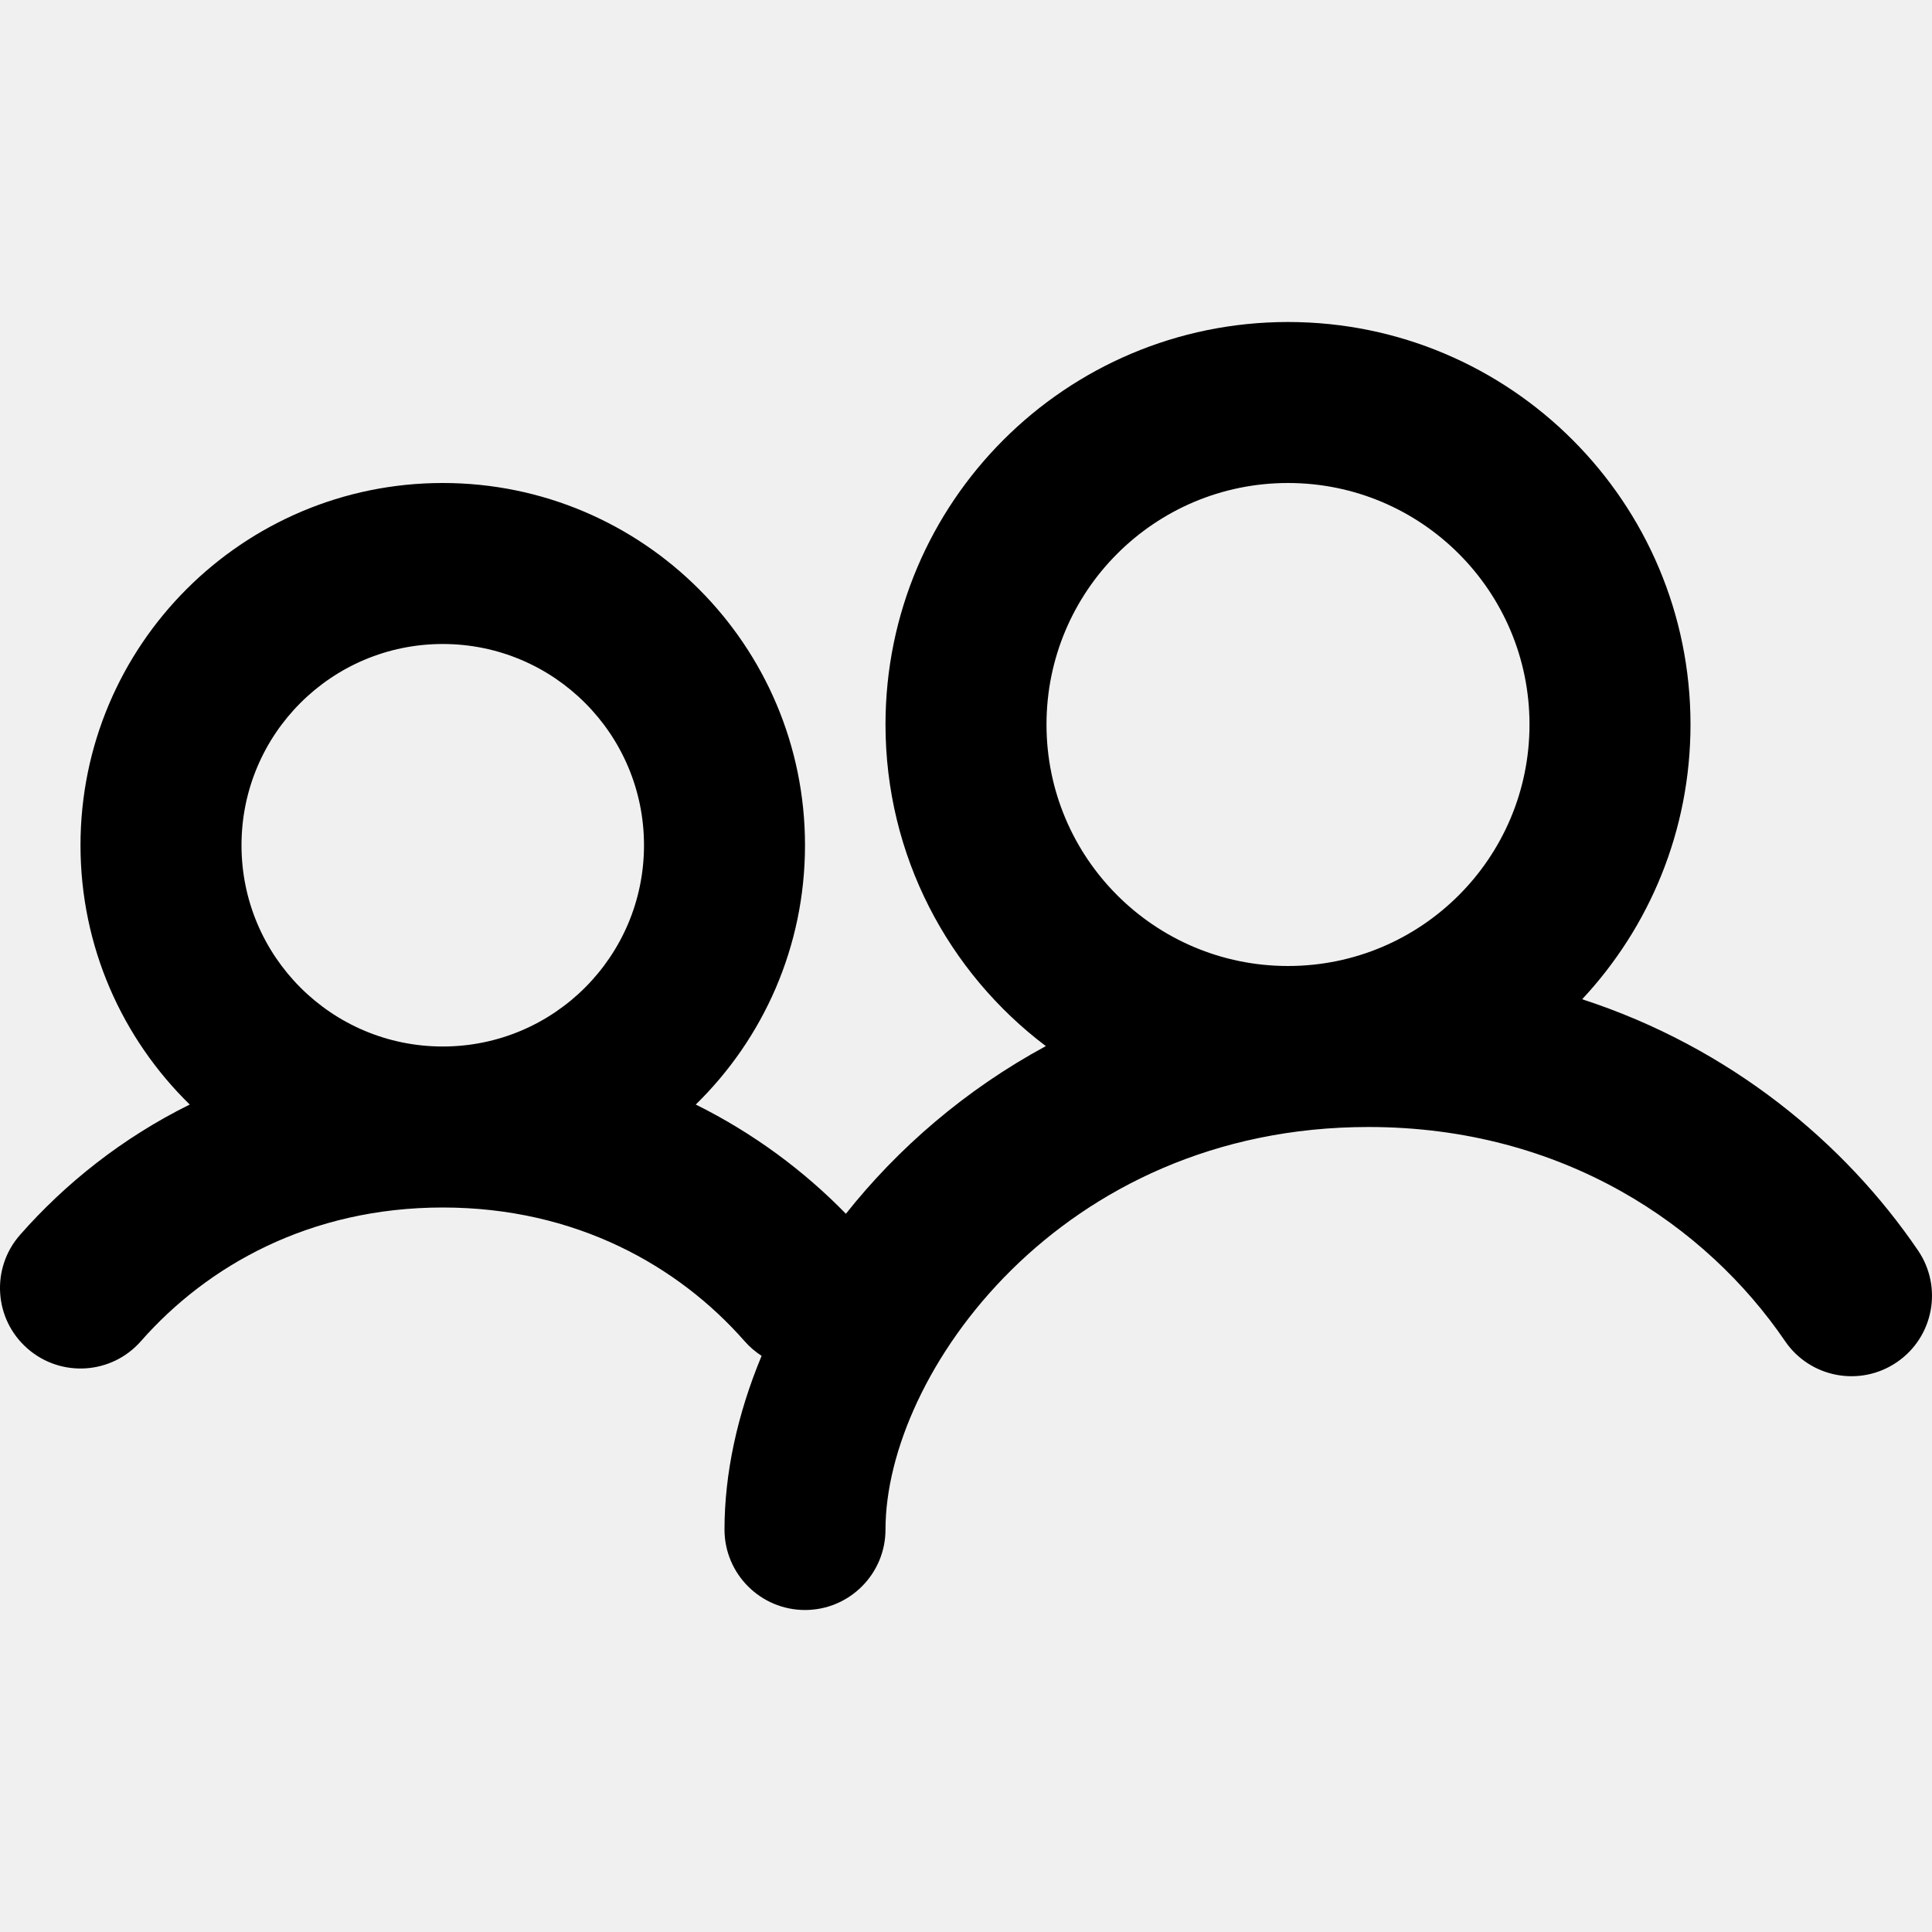
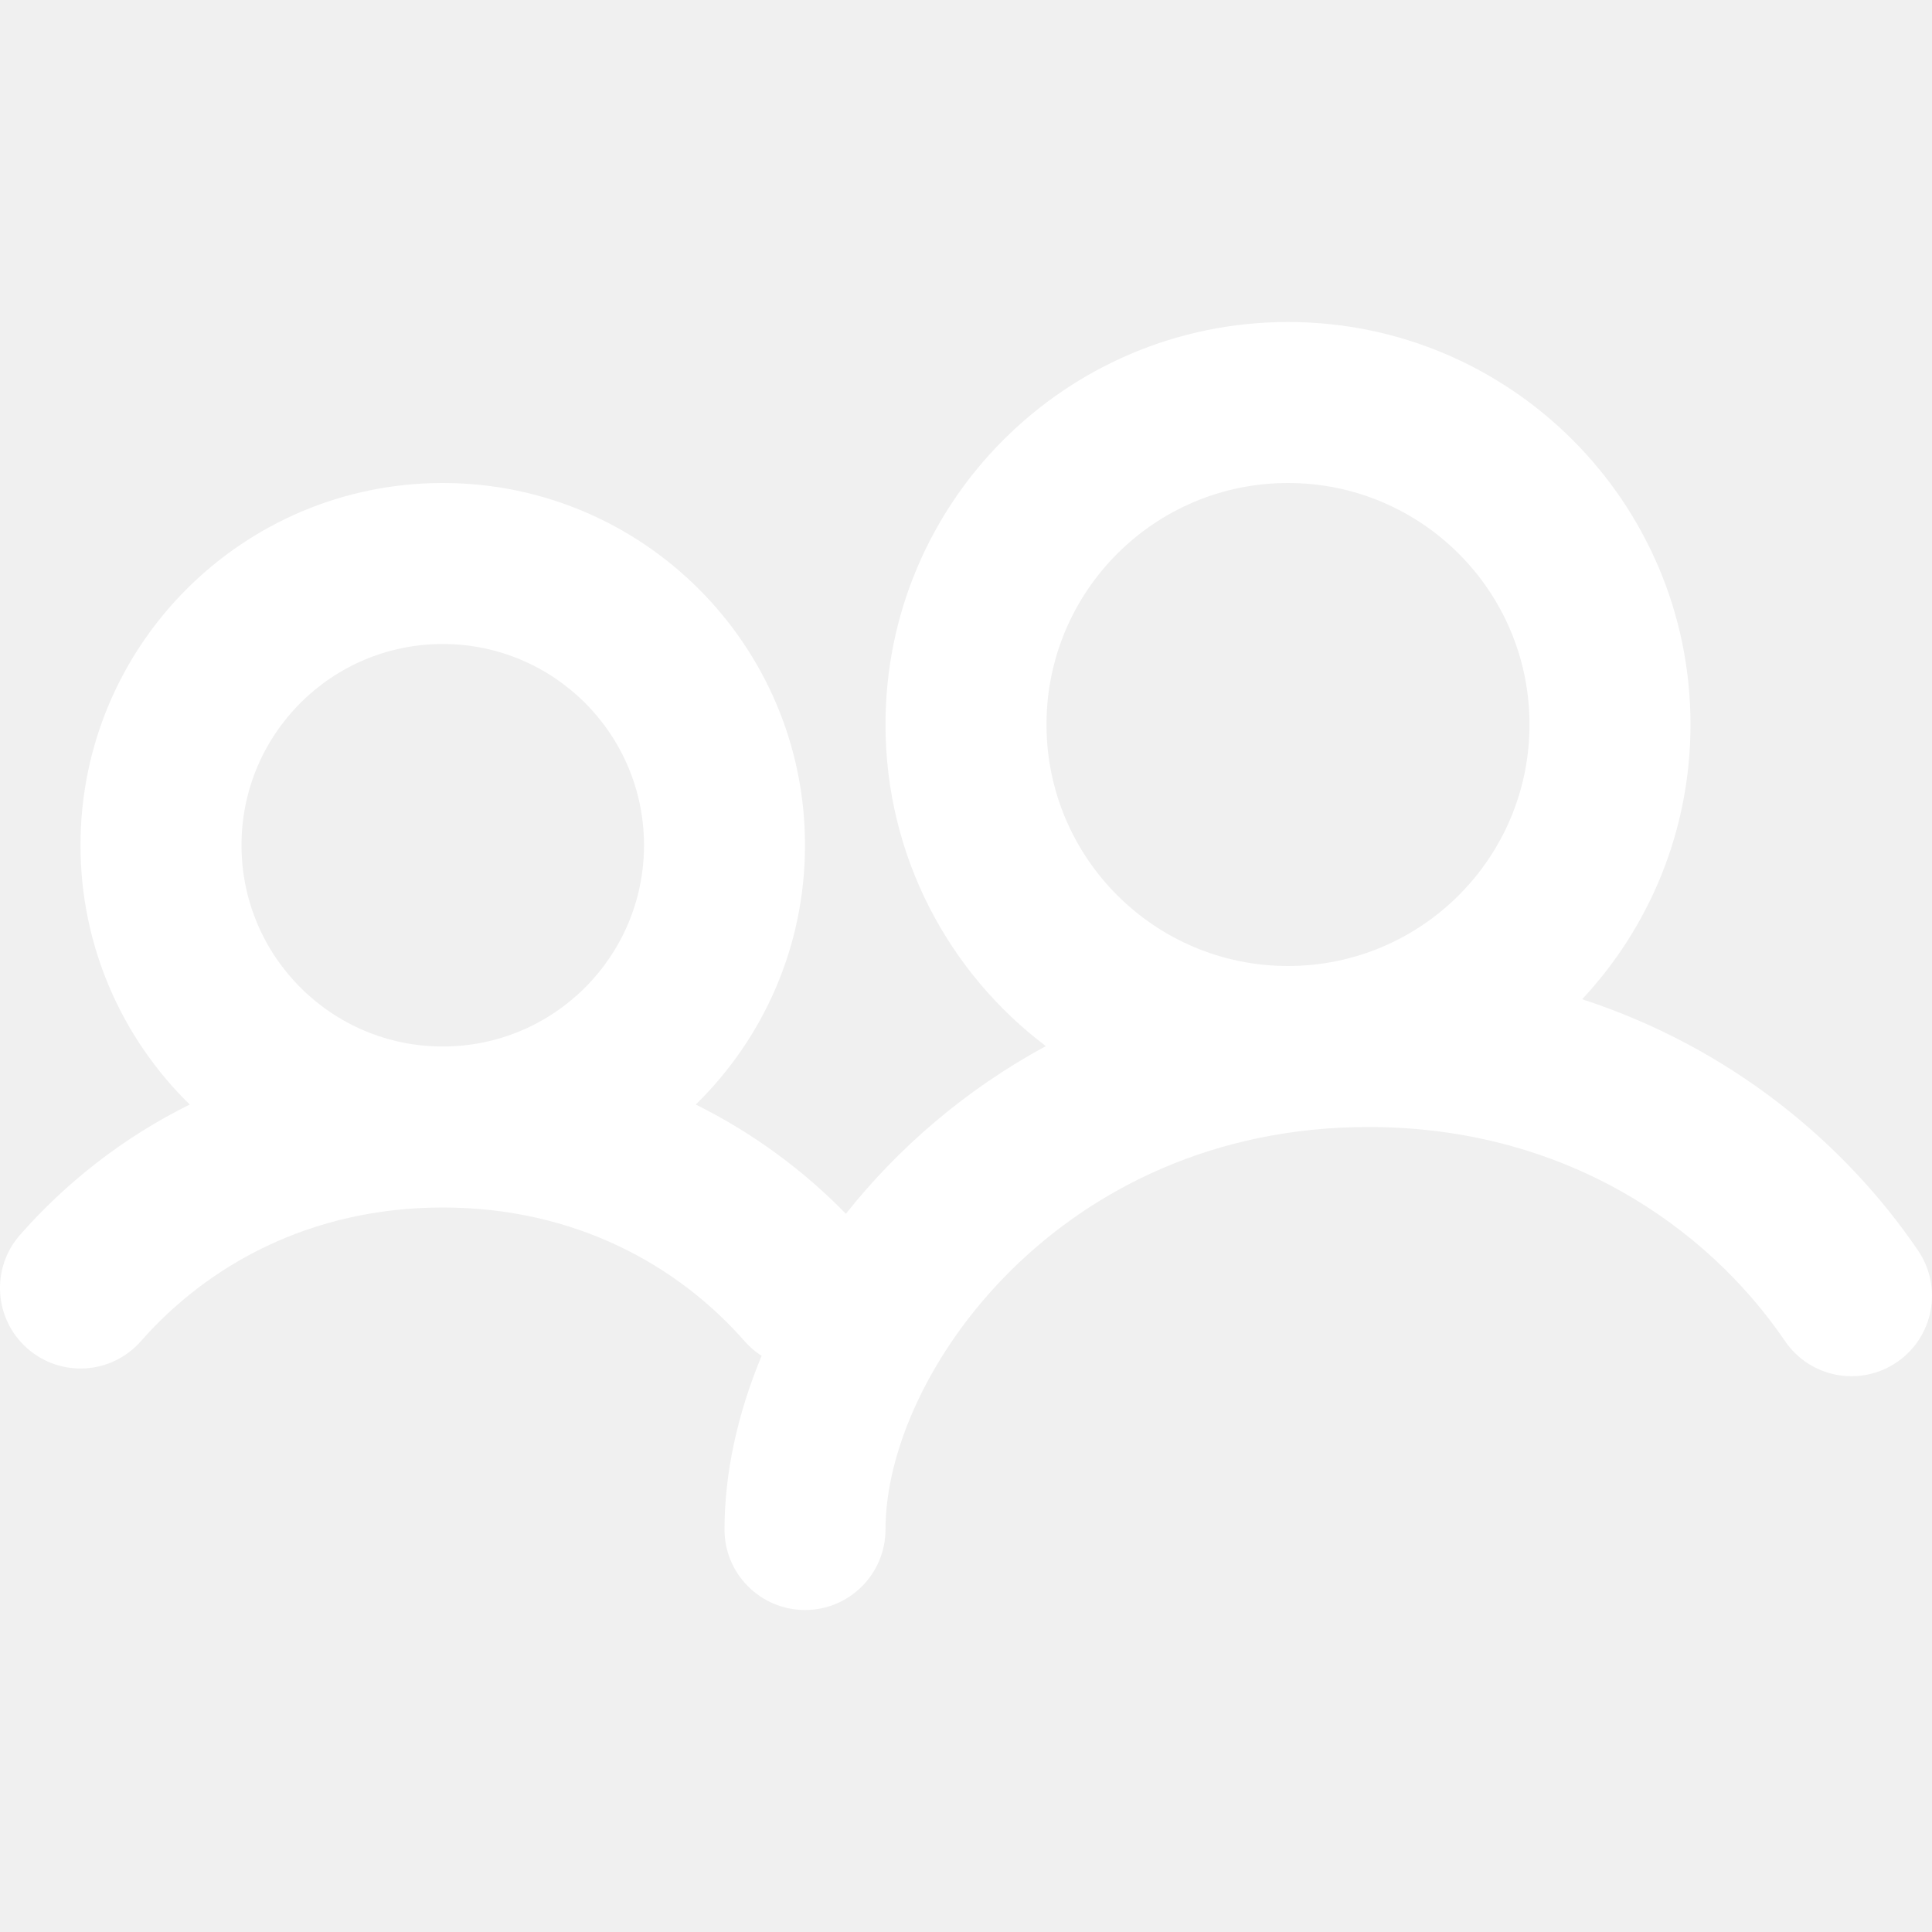
<svg xmlns="http://www.w3.org/2000/svg" width="800px" height="800px" viewBox="0 0 24 24" fill="none">
-   <path fill-rule="evenodd" clip-rule="evenodd" d="M16 6C14.343 6 13 7.343 13 9C13 10.657 14.343 12 16 12C17.657 12 19 10.657 19 9C19 7.343 17.657 6 16 6ZM11 9C11 6.239 13.239 4 16 4C18.761 4 21 6.239 21 9C21 10.319 20.489 11.519 19.654 12.413C21.495 13.012 22.918 14.199 23.826 15.533C24.137 15.989 24.02 16.611 23.563 16.922C23.107 17.233 22.485 17.116 22.174 16.659C21.198 15.227 19.418 14 17 14C13.166 14 11 17.074 11 19C11 19.552 10.552 20 10 20C9.448 20 9 19.552 9 19C9 18.308 9.158 17.57 9.461 16.843C9.384 16.793 9.312 16.732 9.249 16.66C8.428 15.726 7.154 15 5.5 15C3.846 15 2.572 15.726 1.751 16.66C1.387 17.075 0.755 17.116 0.34 16.751C-0.075 16.387 -0.116 15.755 0.249 15.34C0.809 14.703 1.518 14.136 2.357 13.721C1.52 12.903 1 11.762 1 10.5C1 8.015 3.015 6 5.5 6C7.985 6 10 8.015 10 10.5C10 11.762 9.48 12.903 8.643 13.721C9.365 14.079 9.991 14.548 10.508 15.078C11.152 14.266 11.989 13.538 12.992 12.995C11.782 12.082 11 10.632 11 9ZM3 10.5C3 9.119 4.119 8 5.5 8C6.881 8 8 9.119 8 10.5C8 11.881 6.881 13 5.5 13C4.119 13 3 11.881 3 10.5Z" fill="#000000" />
+   <path fill-rule="evenodd" clip-rule="evenodd" d="M16 6C14.343 6 13 7.343 13 9C13 10.657 14.343 12 16 12C17.657 12 19 10.657 19 9C19 7.343 17.657 6 16 6ZM11 9C11 6.239 13.239 4 16 4C18.761 4 21 6.239 21 9C21 10.319 20.489 11.519 19.654 12.413C21.495 13.012 22.918 14.199 23.826 15.533C24.137 15.989 24.02 16.611 23.563 16.922C23.107 17.233 22.485 17.116 22.174 16.659C21.198 15.227 19.418 14 17 14C13.166 14 11 17.074 11 19C11 19.552 10.552 20 10 20C9.448 20 9 19.552 9 19C9 18.308 9.158 17.57 9.461 16.843C9.384 16.793 9.312 16.732 9.249 16.66C8.428 15.726 7.154 15 5.5 15C3.846 15 2.572 15.726 1.751 16.66C1.387 17.075 0.755 17.116 0.34 16.751C-0.075 16.387 -0.116 15.755 0.249 15.34C0.809 14.703 1.518 14.136 2.357 13.721C1.52 12.903 1 11.762 1 10.5C1 8.015 3.015 6 5.5 6C7.985 6 10 8.015 10 10.5C10 11.762 9.48 12.903 8.643 13.721C9.365 14.079 9.991 14.548 10.508 15.078C11.152 14.266 11.989 13.538 12.992 12.995C11.782 12.082 11 10.632 11 9ZM3 10.5C3 9.119 4.119 8 5.5 8C6.881 8 8 9.119 8 10.5C8 11.881 6.881 13 5.5 13C4.119 13 3 11.881 3 10.5Z" fill="#ffffff" />
</svg>
